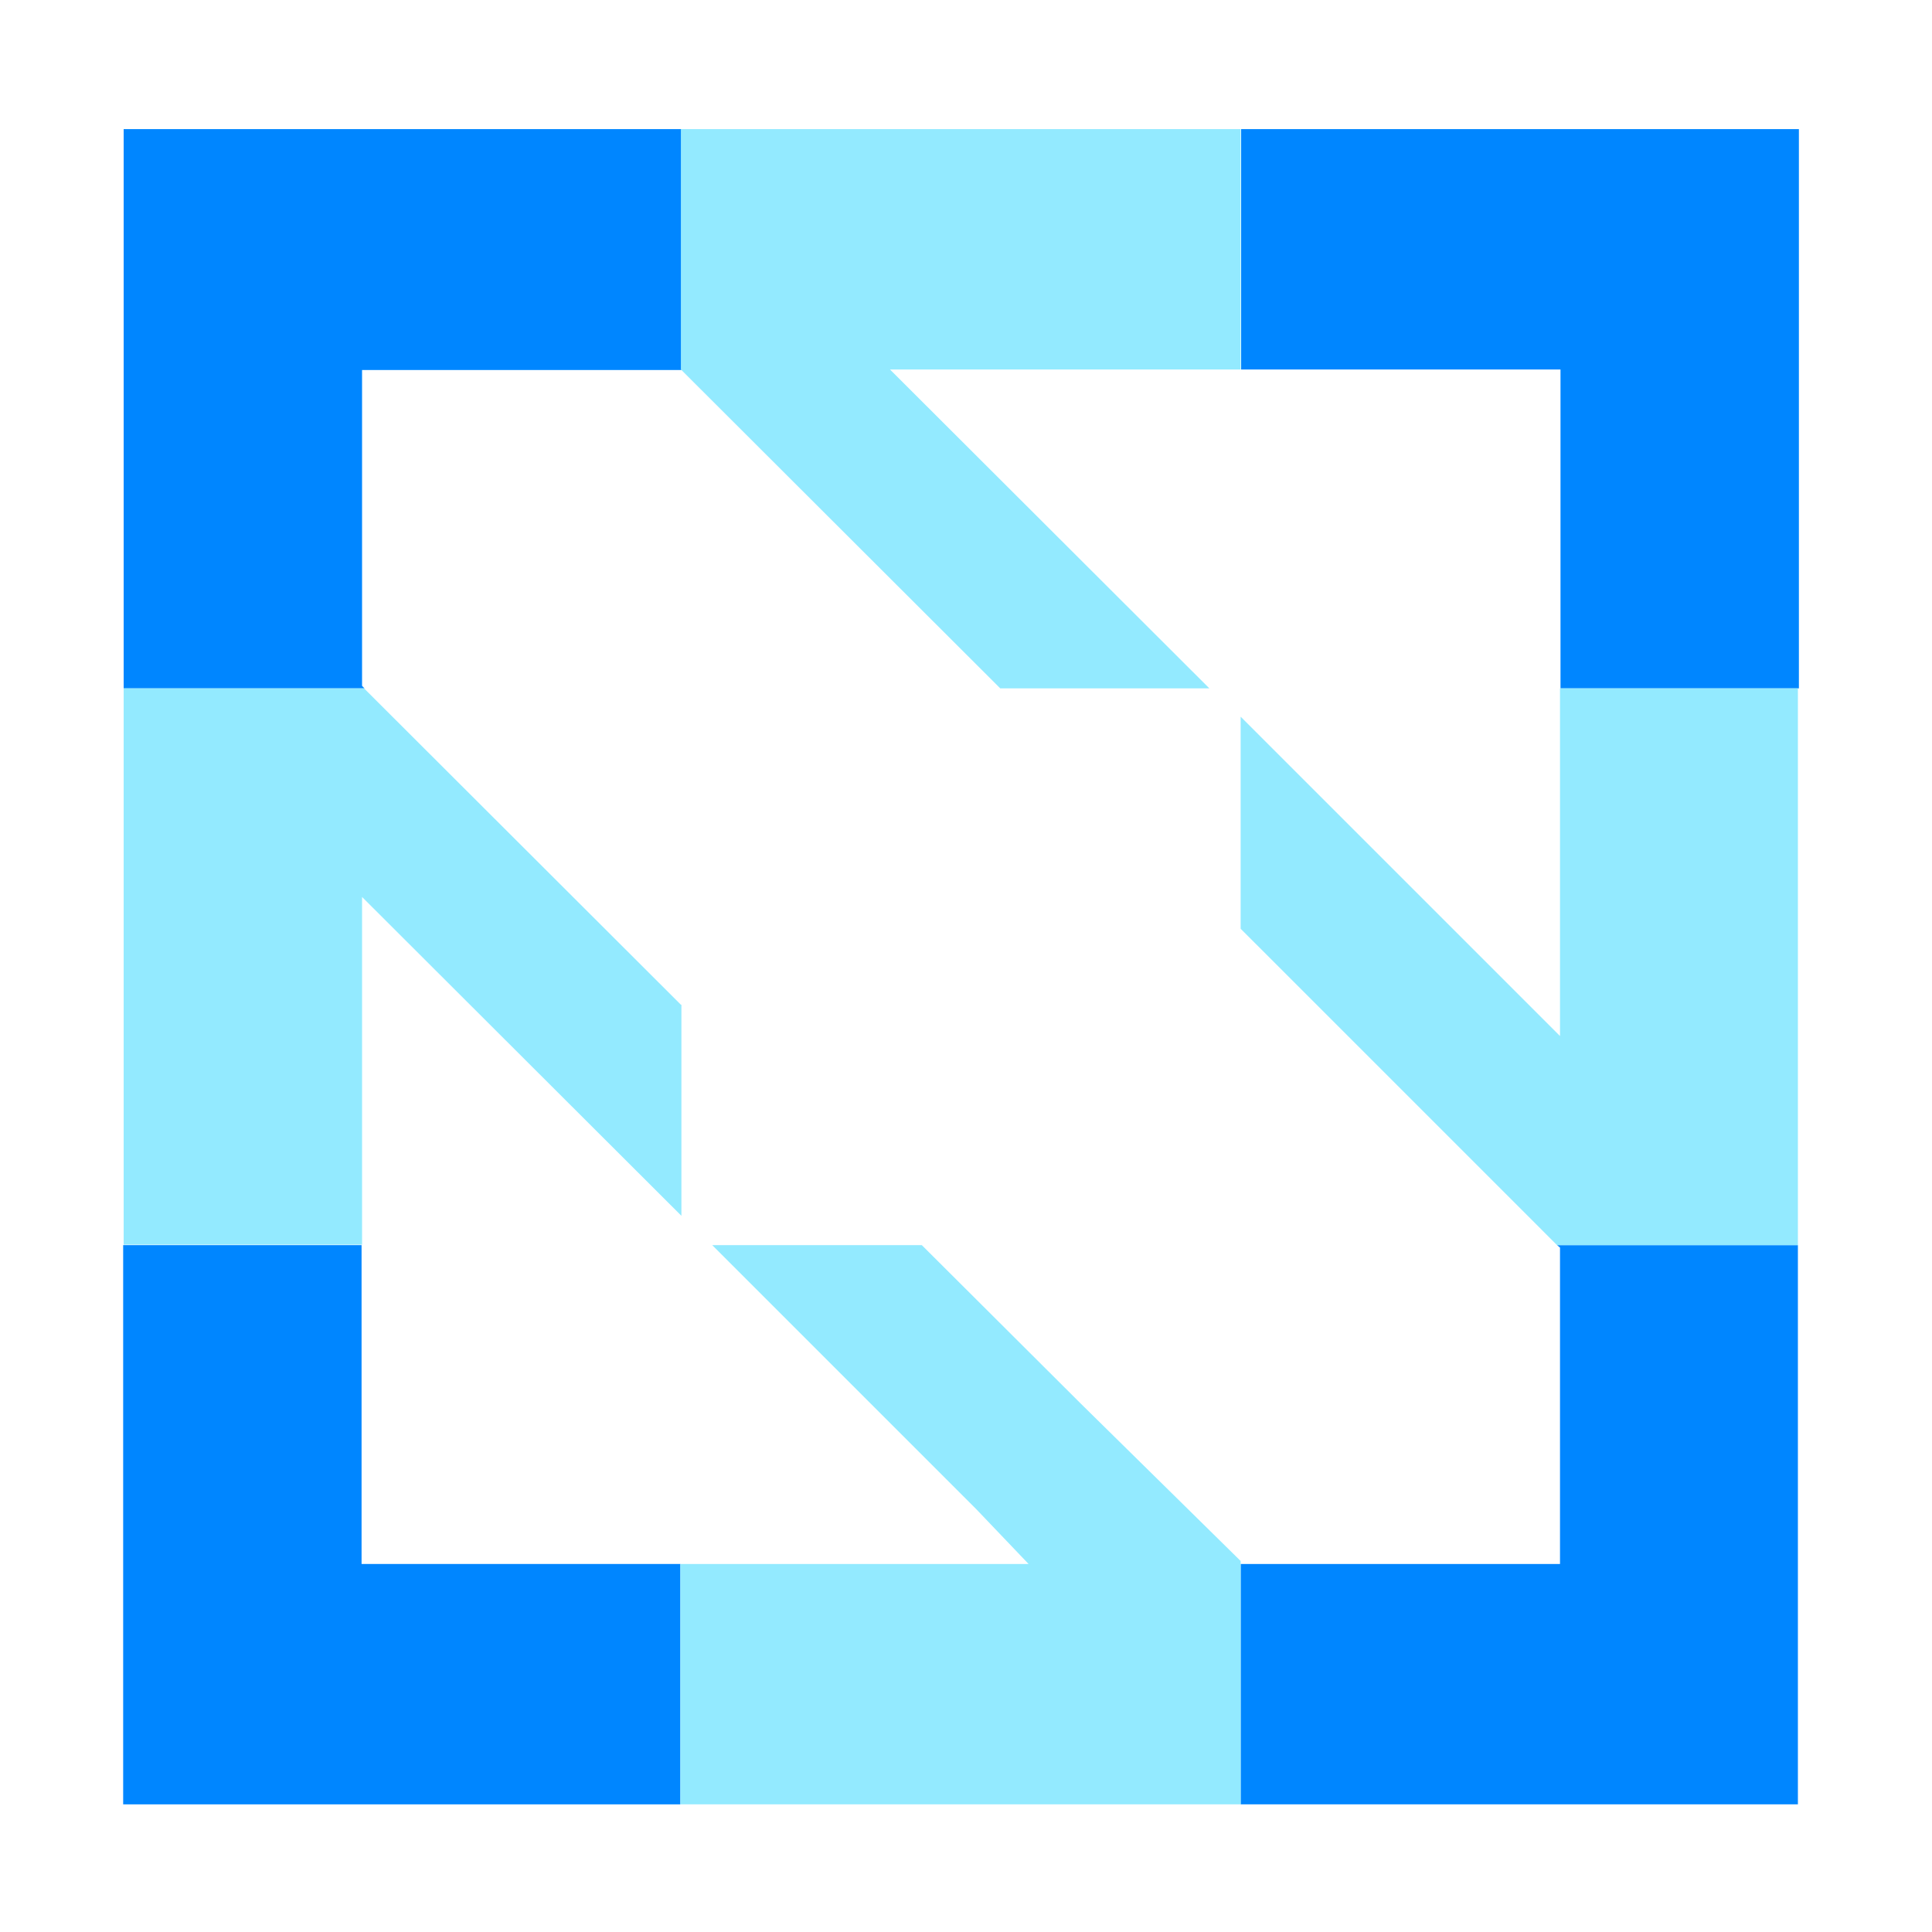
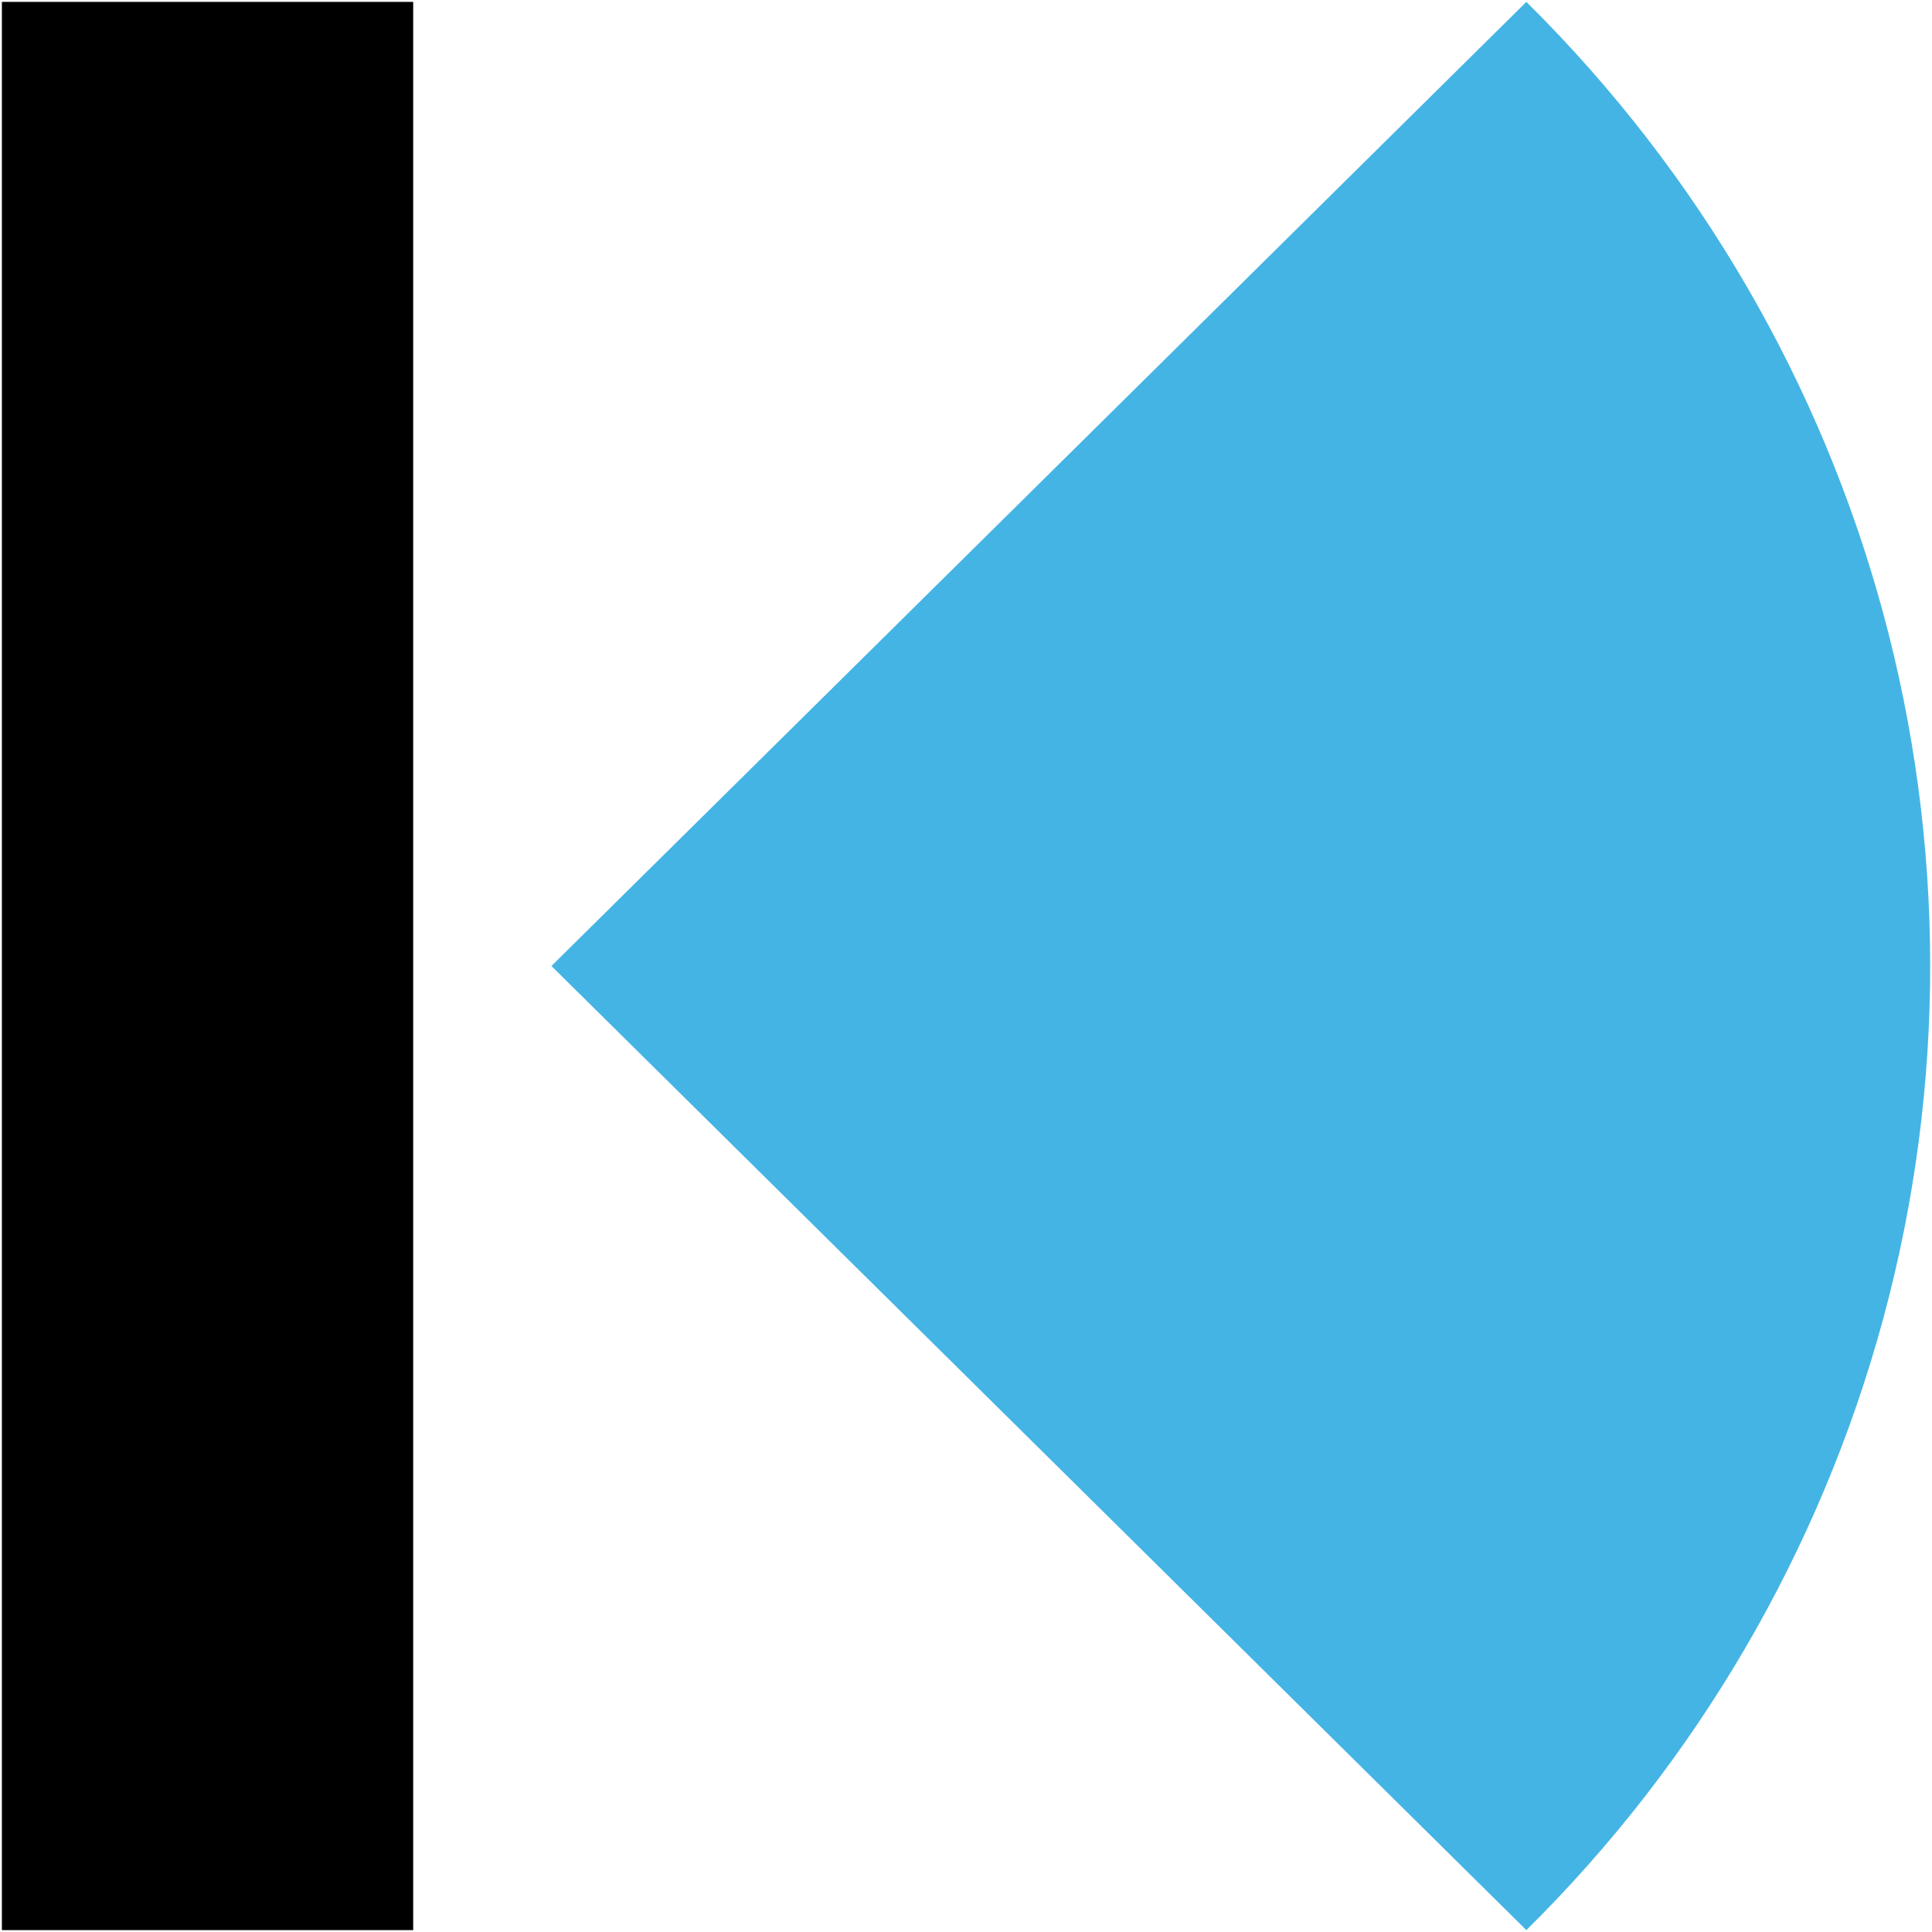
- <svg xmlns="http://www.w3.org/2000/svg" version="1.1" id="a" x="0px" y="0px" viewBox="0 0 389 389" style="enable-background:new 0 0 389 389;" xml:space="preserve">
-   <style type="text/css">
- 	.st0{fill:#0086FF;}
- 	.st1{fill:#93EAFF;}
- </style>
-   <g>
-     <path class="st0" d="M72.8,250.7h-48v112.6h112.2v-48.4H72.8V250.7z" />
-     <path class="st0" d="M314.1,251.2v63.7h-64.3v48.4h112.2V250.7h-48.5L314.1,251.2z" />
-     <path class="st0" d="M24.9,138.6h48.5l-0.5-0.5V74.5h64.3V26H24.9V138.6z" />
-     <path class="st0" d="M249.9,26v48.4h64.3v64.2h48V26C362.1,26,249.9,26,249.9,26z" />
-     <path class="st1" d="M243.5,138.6l-64.3-64.2h70.6V26H137.1v48.4l64.3,64.2H243.5z" />
-     <path class="st1" d="M185.6,250.7h-42.2l53.2,53.2l10.5,11h-70.1v48.4h112.8v-49l-32.1-31.6L185.6,250.7z" />
-     <path class="st1" d="M314.1,138.6v70l-11.1-11.1l-53.2-53.2V187l31.6,31.6l32.1,32.1h48.5V138.6H314.1L314.1,138.6z" />
-     <path class="st1" d="M137.1,202.3l-63.8-63.7H24.9v112h48v-70l64.3,64.2V202.3z" />
-   </g>
+ <svg xmlns="http://www.w3.org/2000/svg" width="100%" height="100%" viewBox="0 0 1024 1024" version="1.1" xml:space="preserve" style="fill-rule:evenodd;clip-rule:evenodd;stroke-linejoin:round;stroke-miterlimit:2;">
+   <path id="Segment-1" d="M809,1C993.59,183.56 1065.7,449.65 998.12,699.05C964.778,821.823 899.519,933.607 809,1023L292.27,512L809,1Z" style="fill:rgb(68,180,228);" />
+   <rect id="Rectangle" x="1" y="1" width="218" height="1022" />
</svg>
